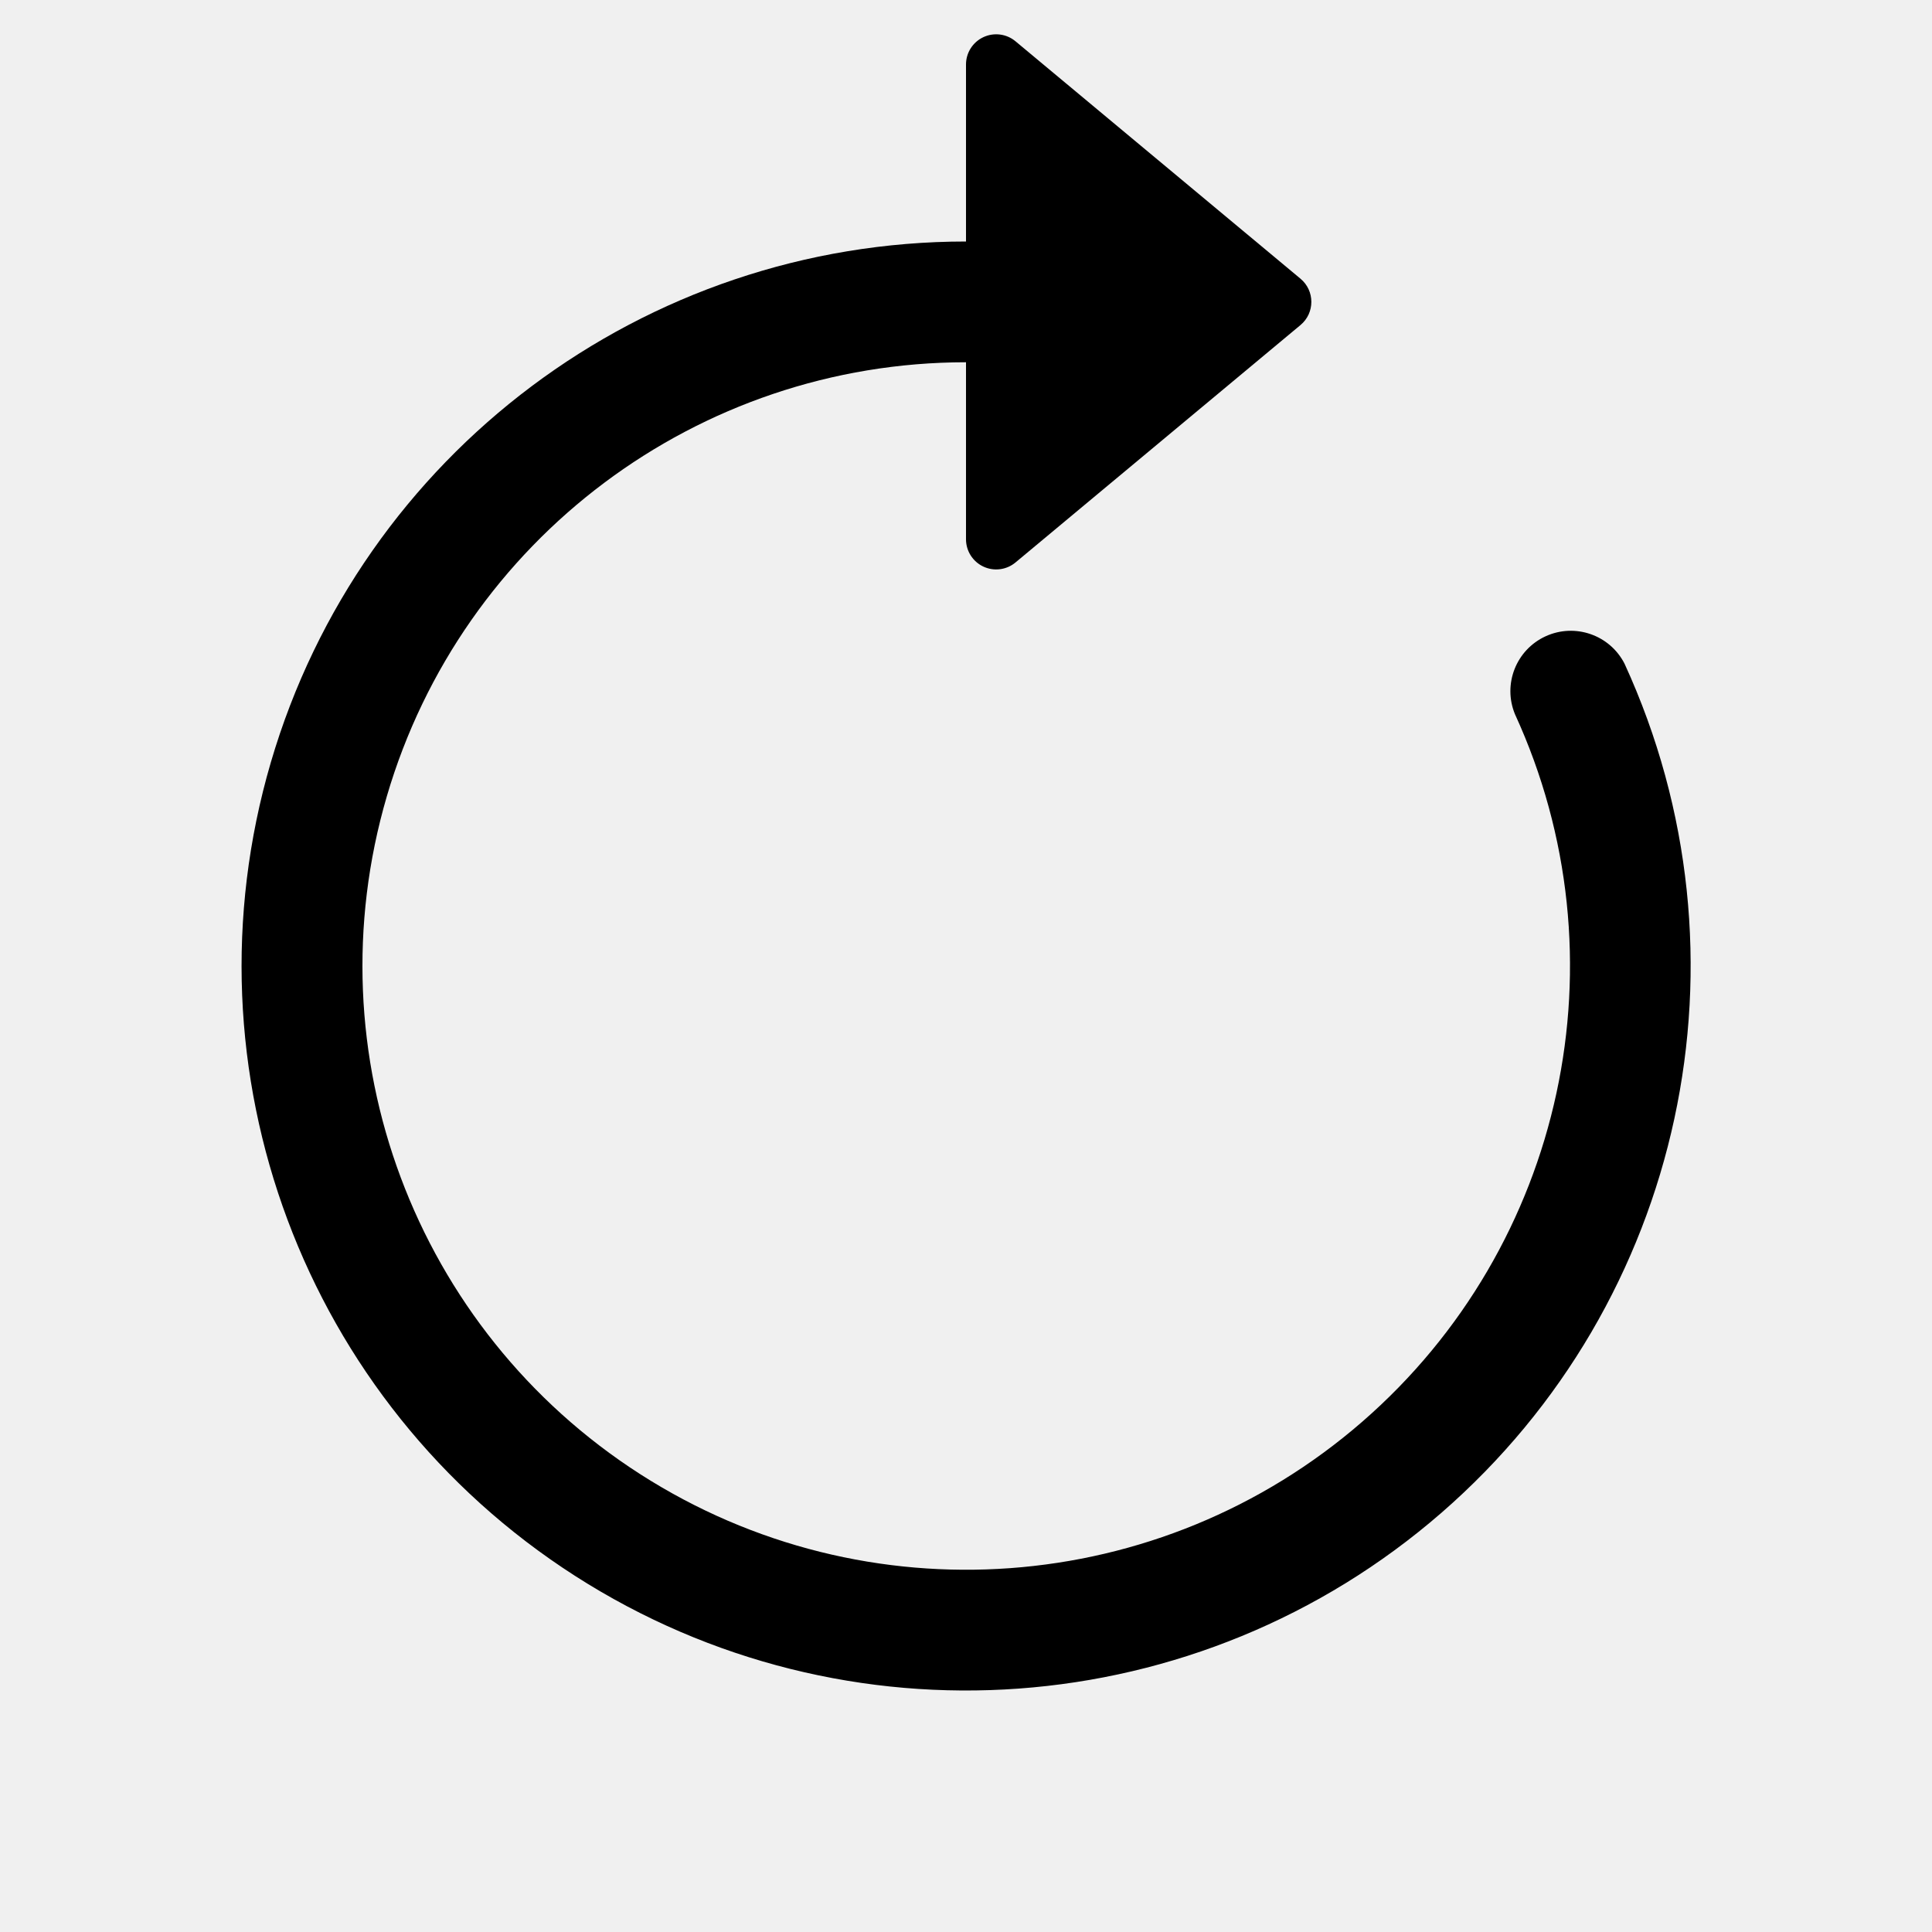
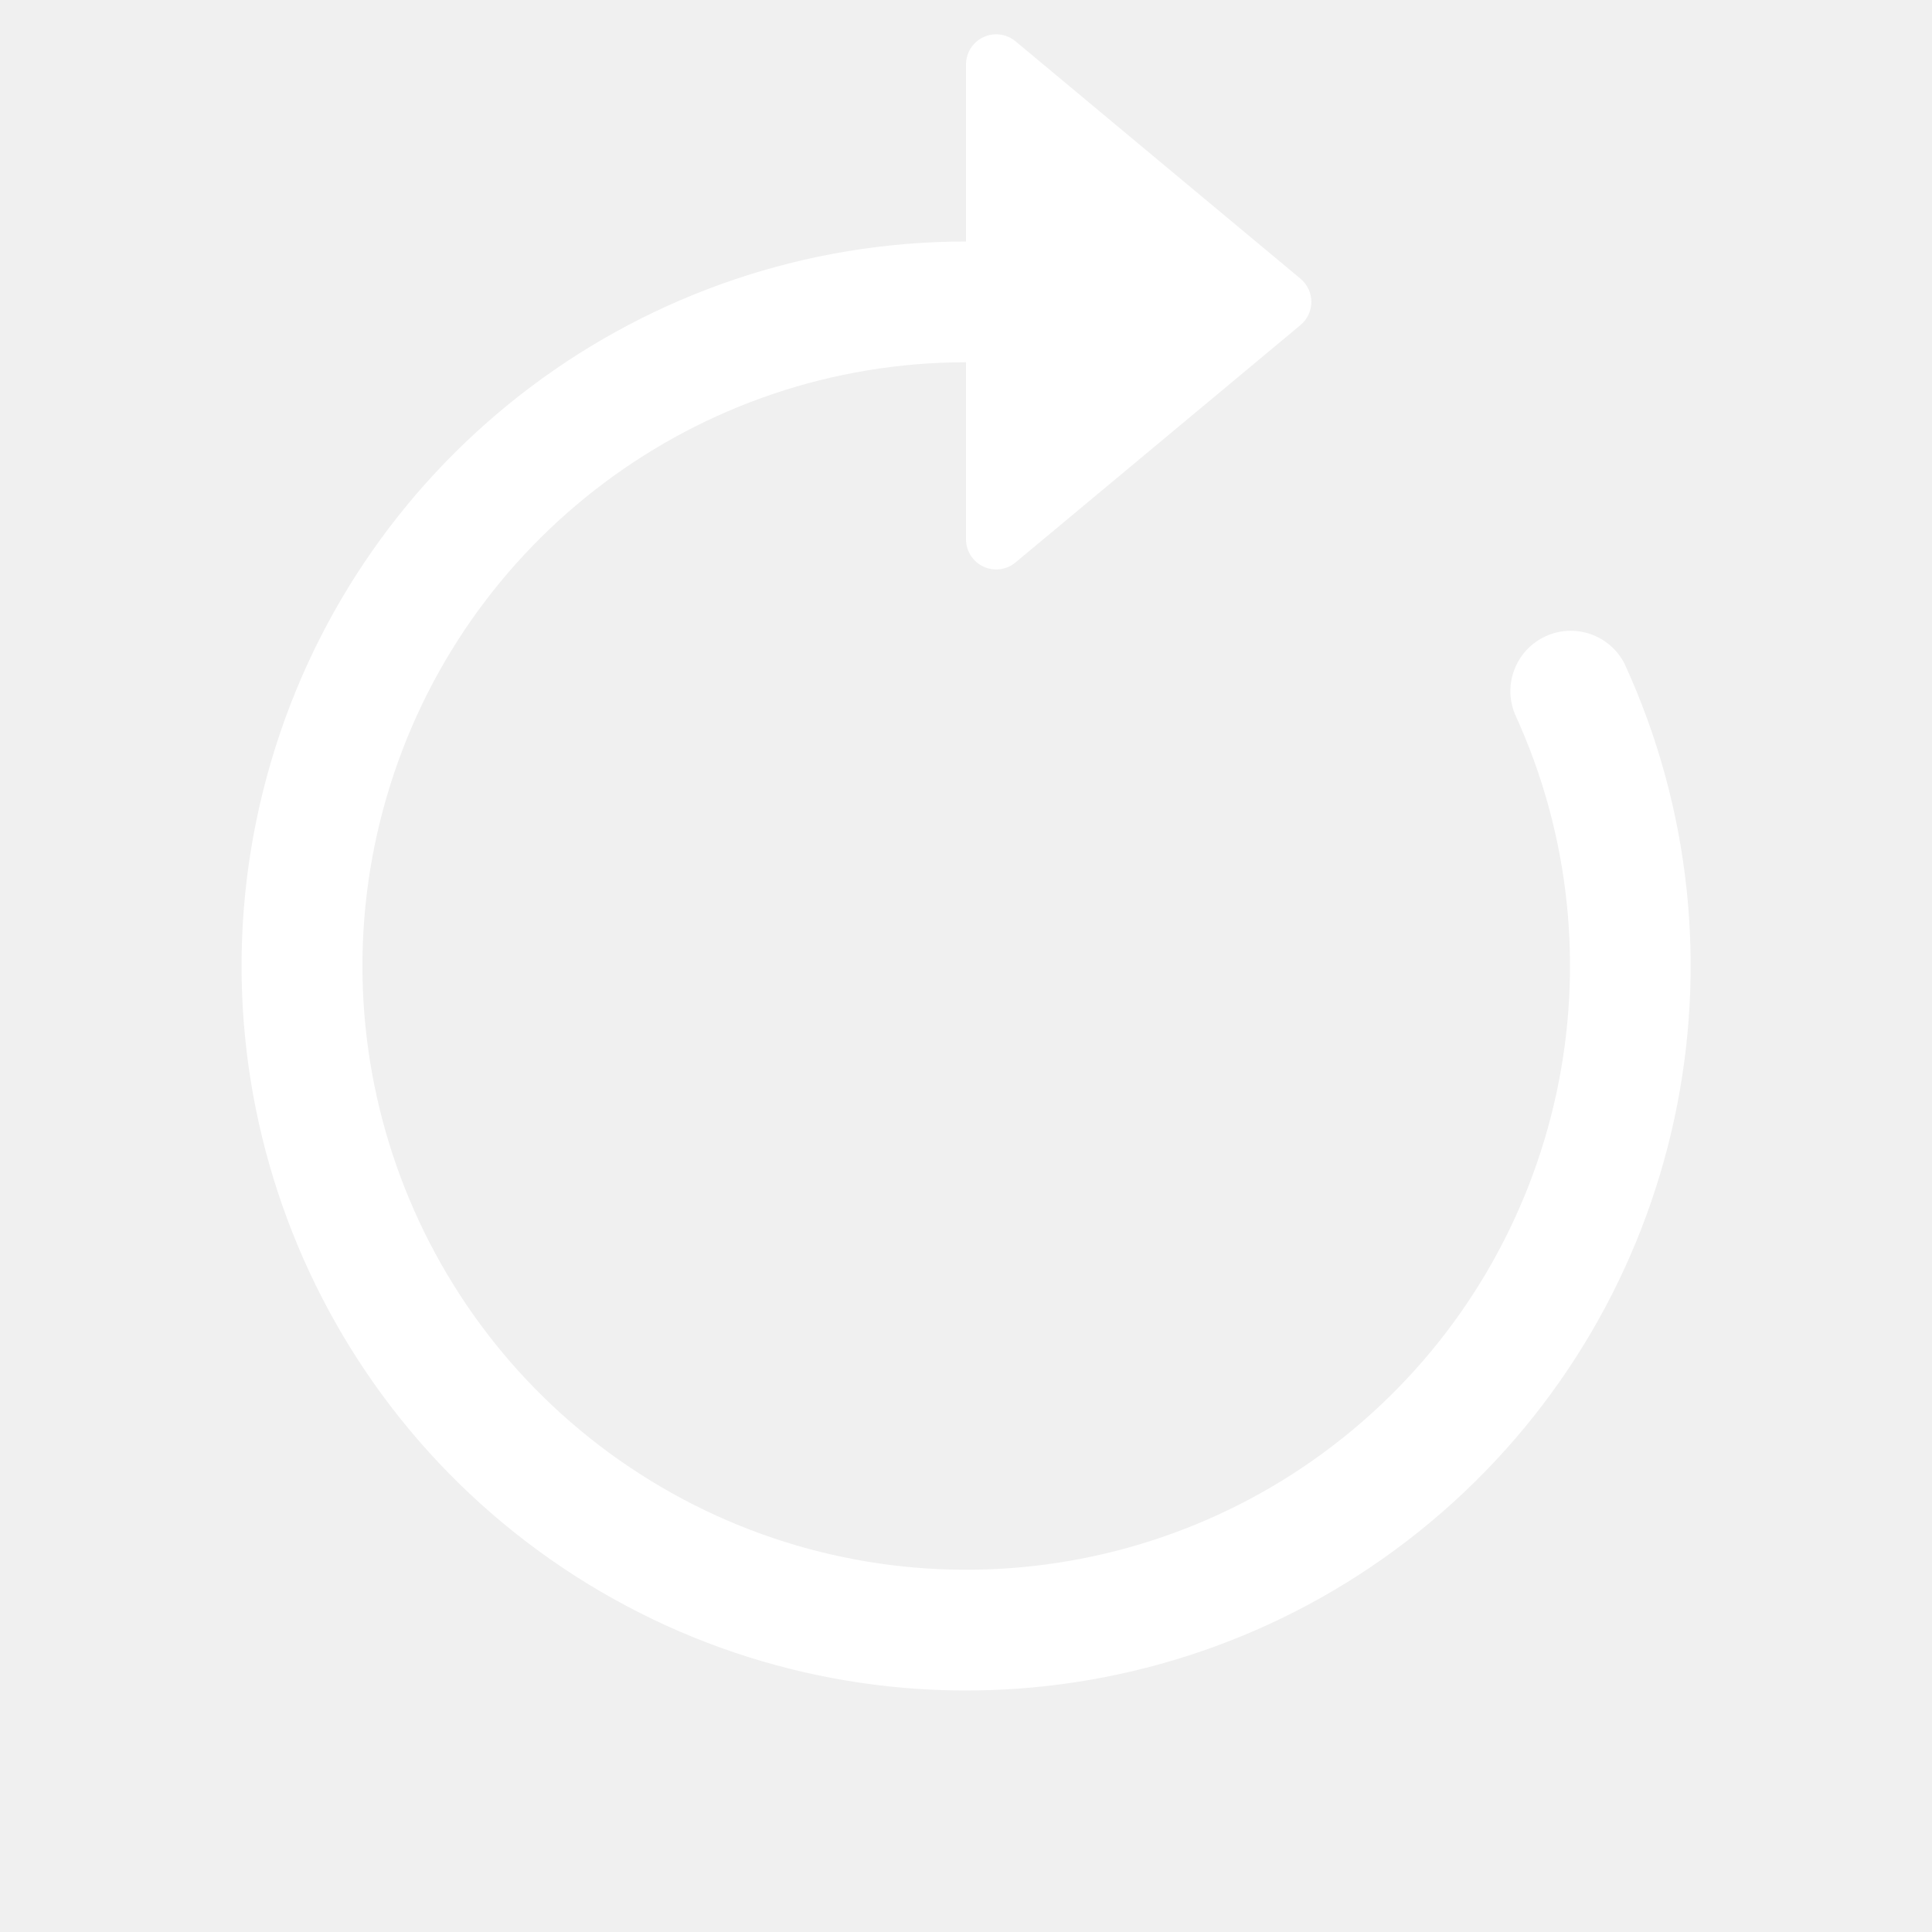
- <svg xmlns="http://www.w3.org/2000/svg" width="16" height="16" fill="currentColor" class="bi bi-arrow-clockwise" viewBox="0 0 16 16">
+ <svg xmlns="http://www.w3.org/2000/svg" width="16" height="16" fill="white" class="bi bi-arrow-clockwise" viewBox="0 0 16 16">
  <path fill-rule="evenodd" d="M8 3a5 5 0 1 0 4.546 2.914.5.5 0 0 1 .908-.417A6 6 0 1 1 8 2v1z" />
  <path d="M8 4.466V.534a.25.25 0 0 1 .41-.192l2.36 1.966c.12.1.12.284 0 .384L8.41 4.658A.25.25 0 0 1 8 4.466z" />
</svg>
